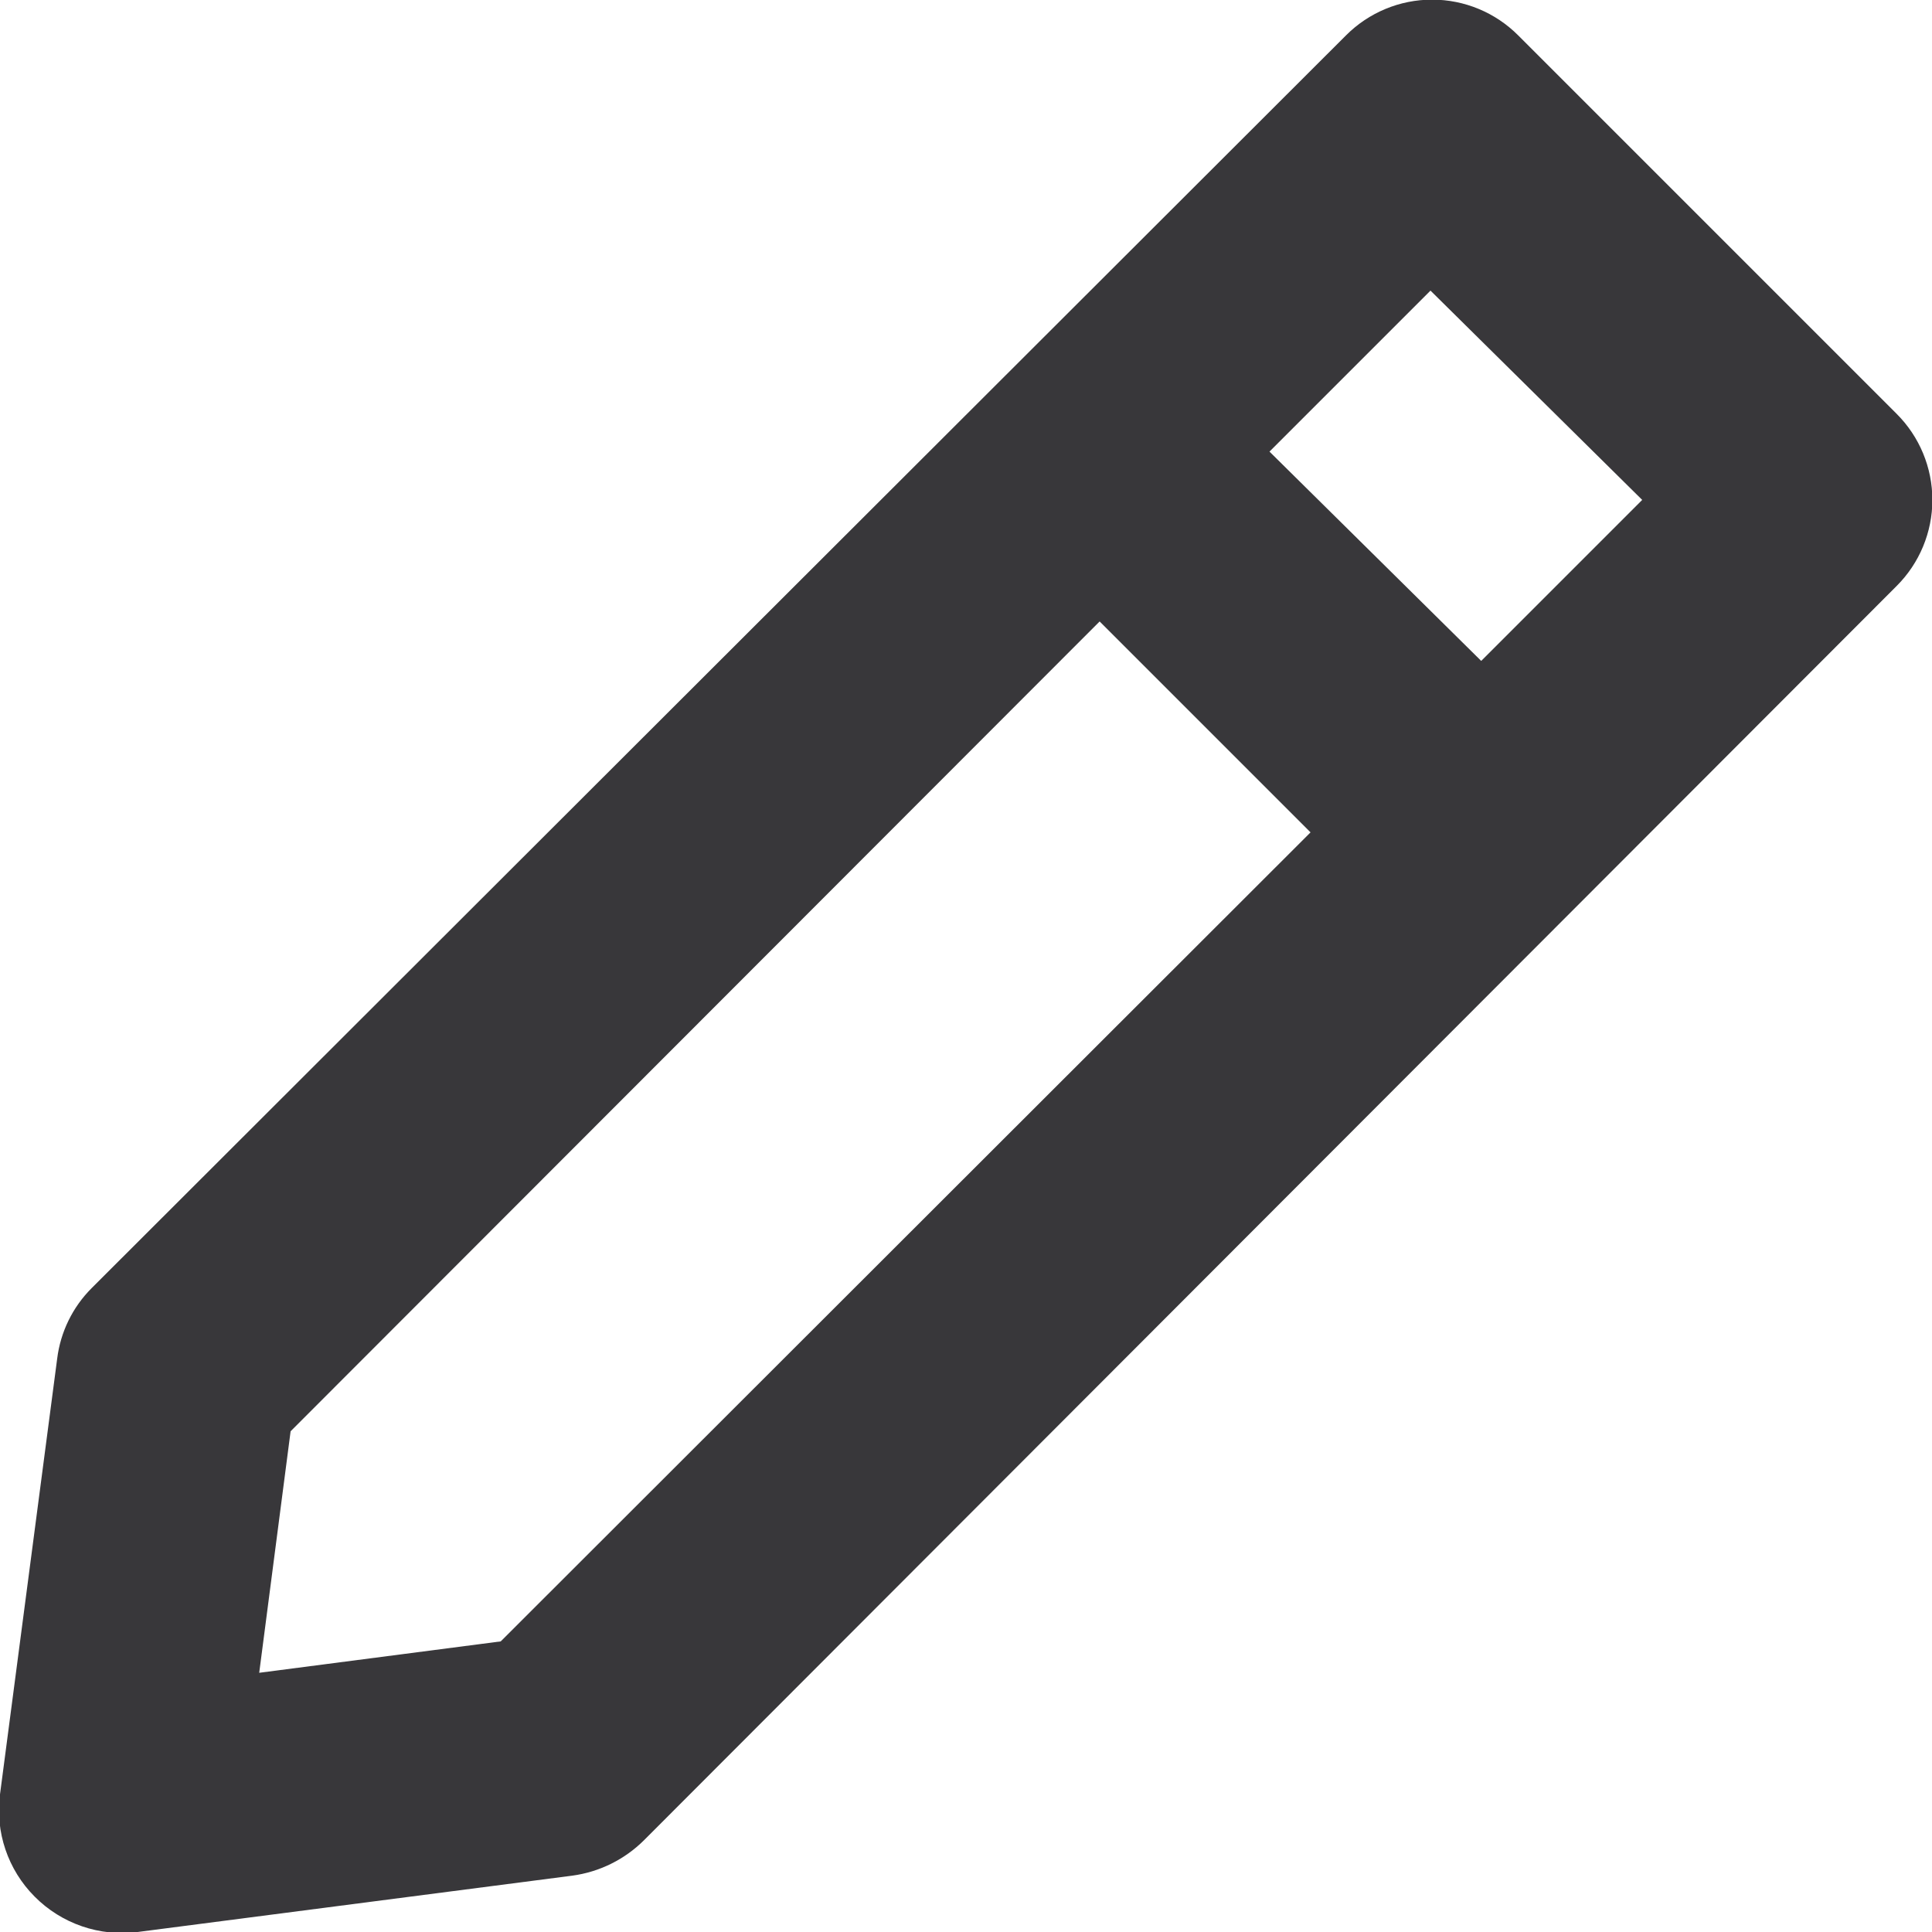
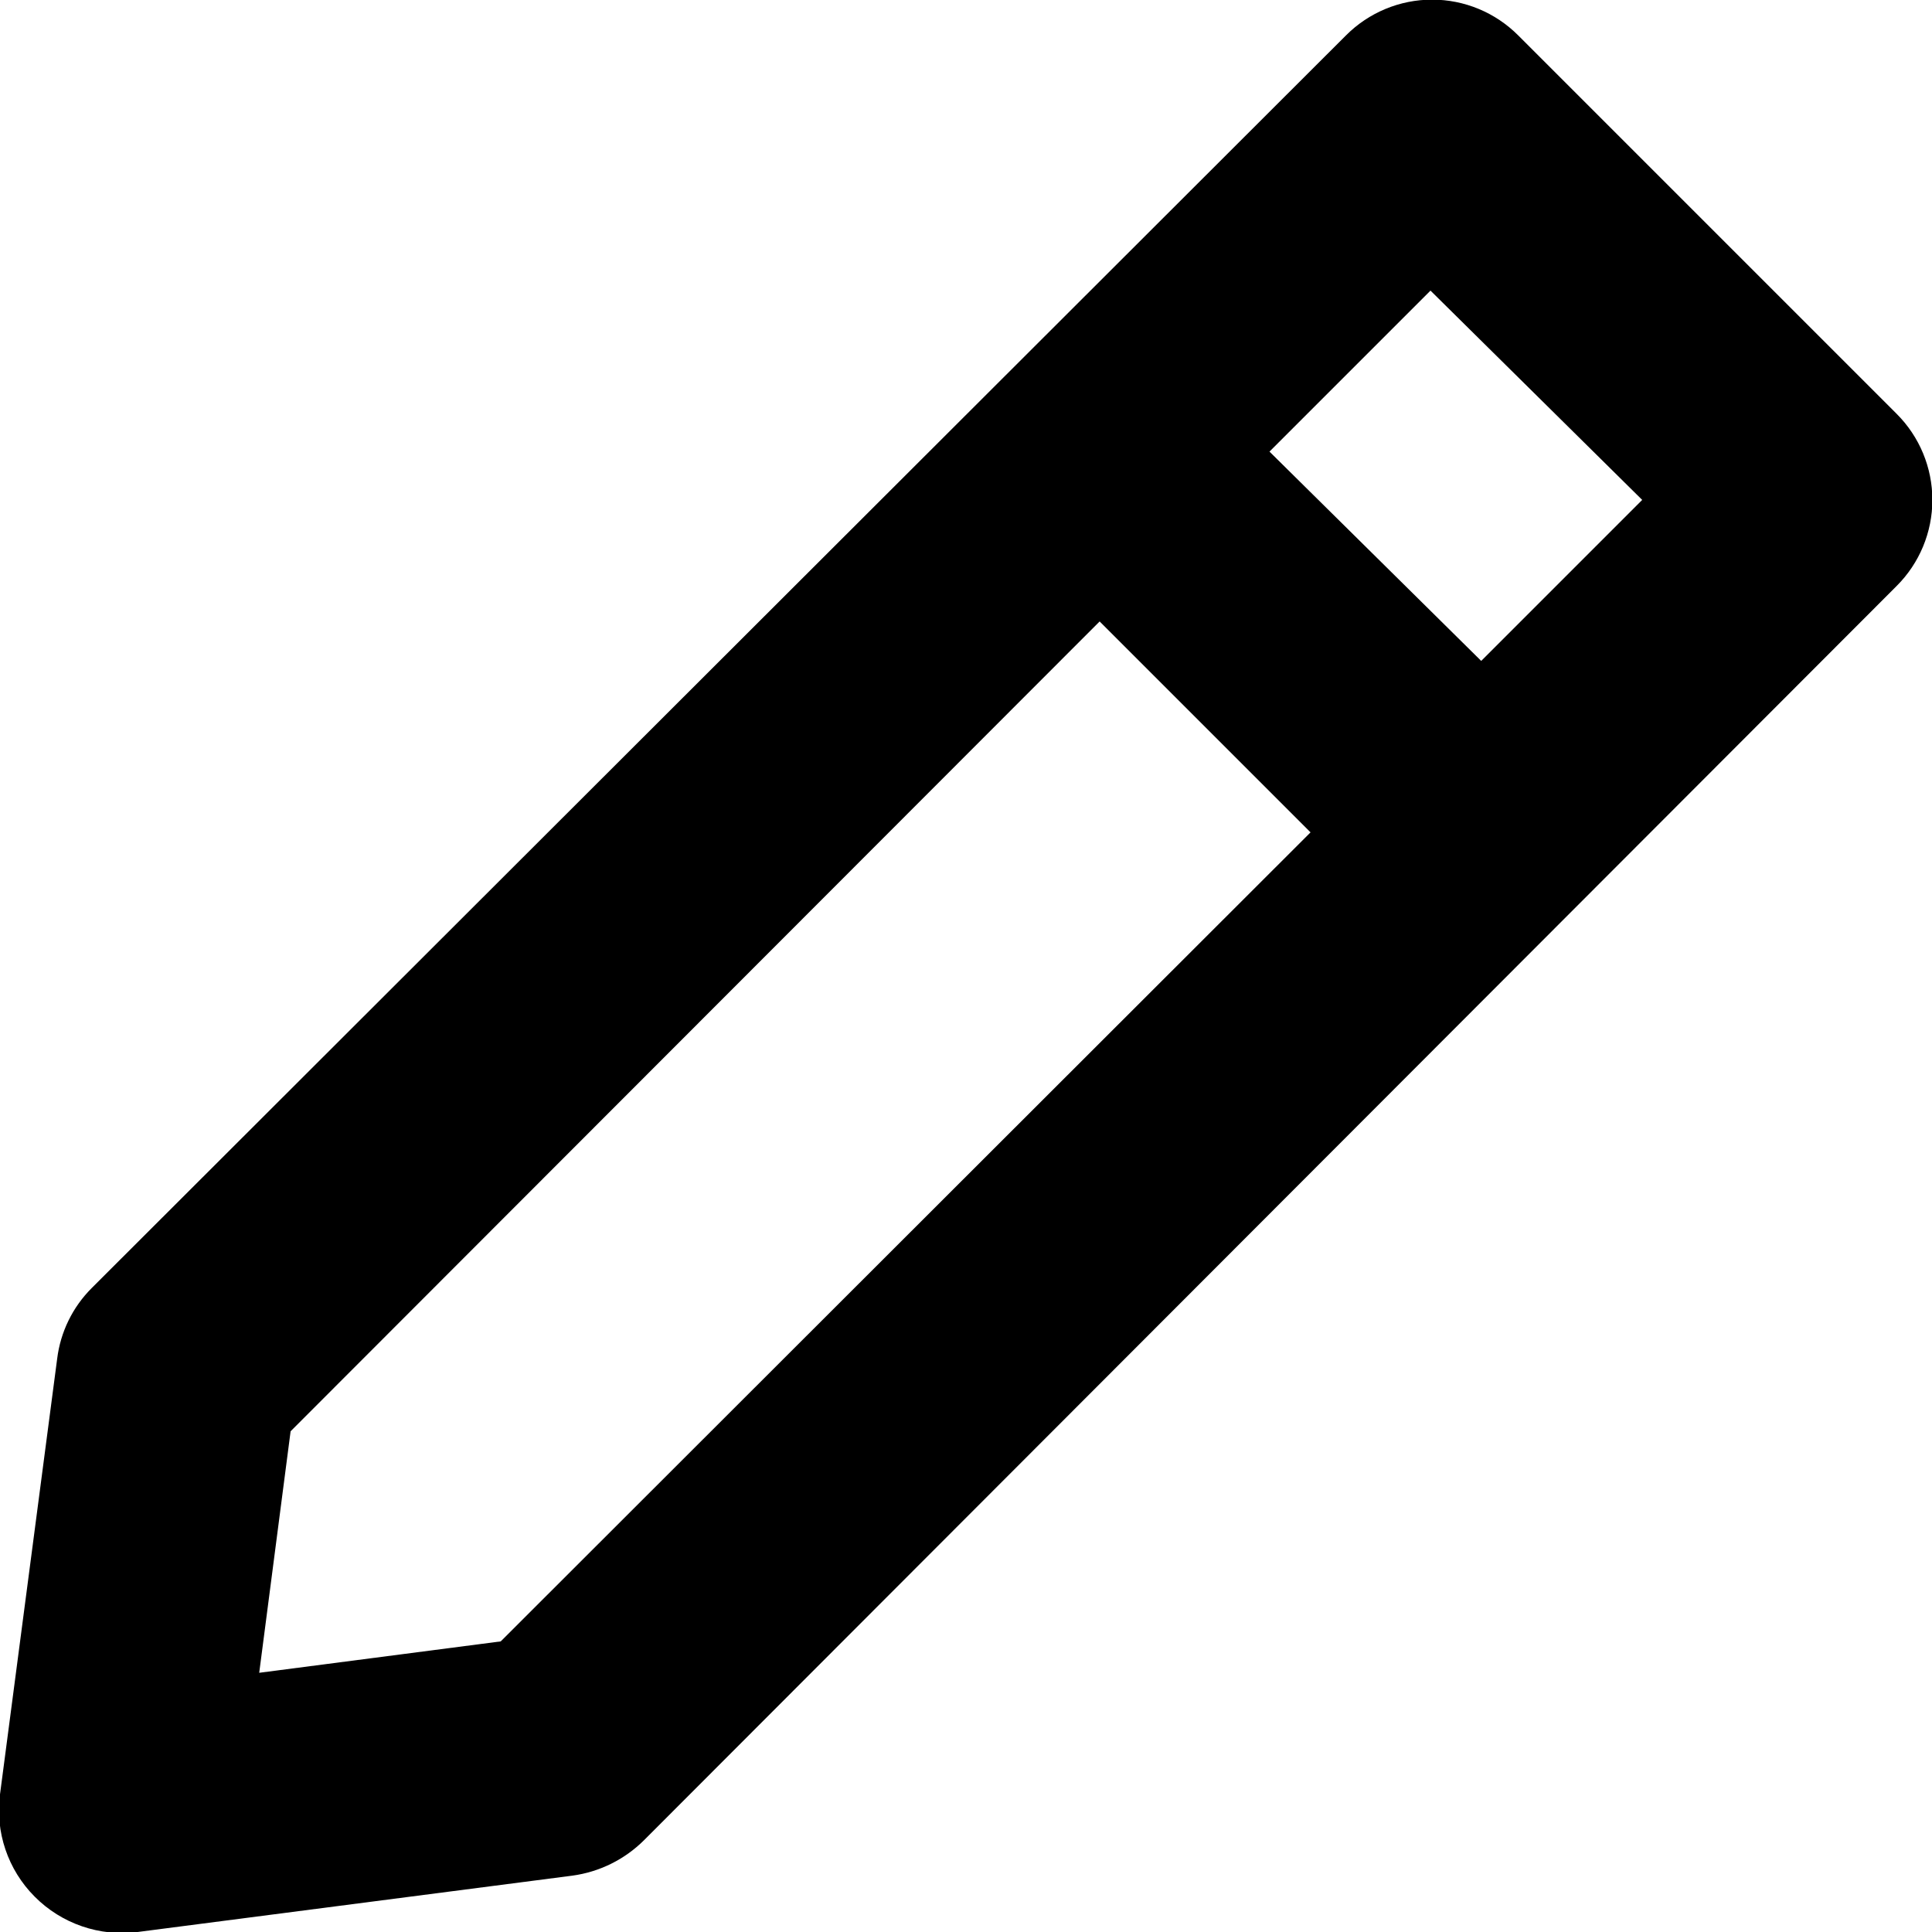
<svg xmlns="http://www.w3.org/2000/svg" viewBox="0 0 24 24">
-   <defs>
-     <style>.cls-1{fill:#38373a;}</style>
-   </defs>
+   <defs />
  <g id="Layer_2" data-name="Layer 2">
    <g id="_24px" data-name="24px">
      <path id="Edit" class="cls-1" d="M23.56,5.14,18.86.44a1.51,1.51,0,0,0-2.14,0L1.14,16a1.5,1.5,0,0,0-.43.88L0,22.29a1.52,1.52,0,0,0,.43,1.27h0A1.53,1.53,0,0,0,1.71,24l5.4-.7A1.56,1.56,0,0,0,8,22.86L23.56,7.28A1.51,1.51,0,0,0,23.56,5.14ZM20.4,6.21l-2,2L15.77,5.61l2-2ZM3.22,20.78l.39-3L13.66,7.72l2.62,2.62L6.22,20.39Z" />
    </g>
  </g>
</svg>
